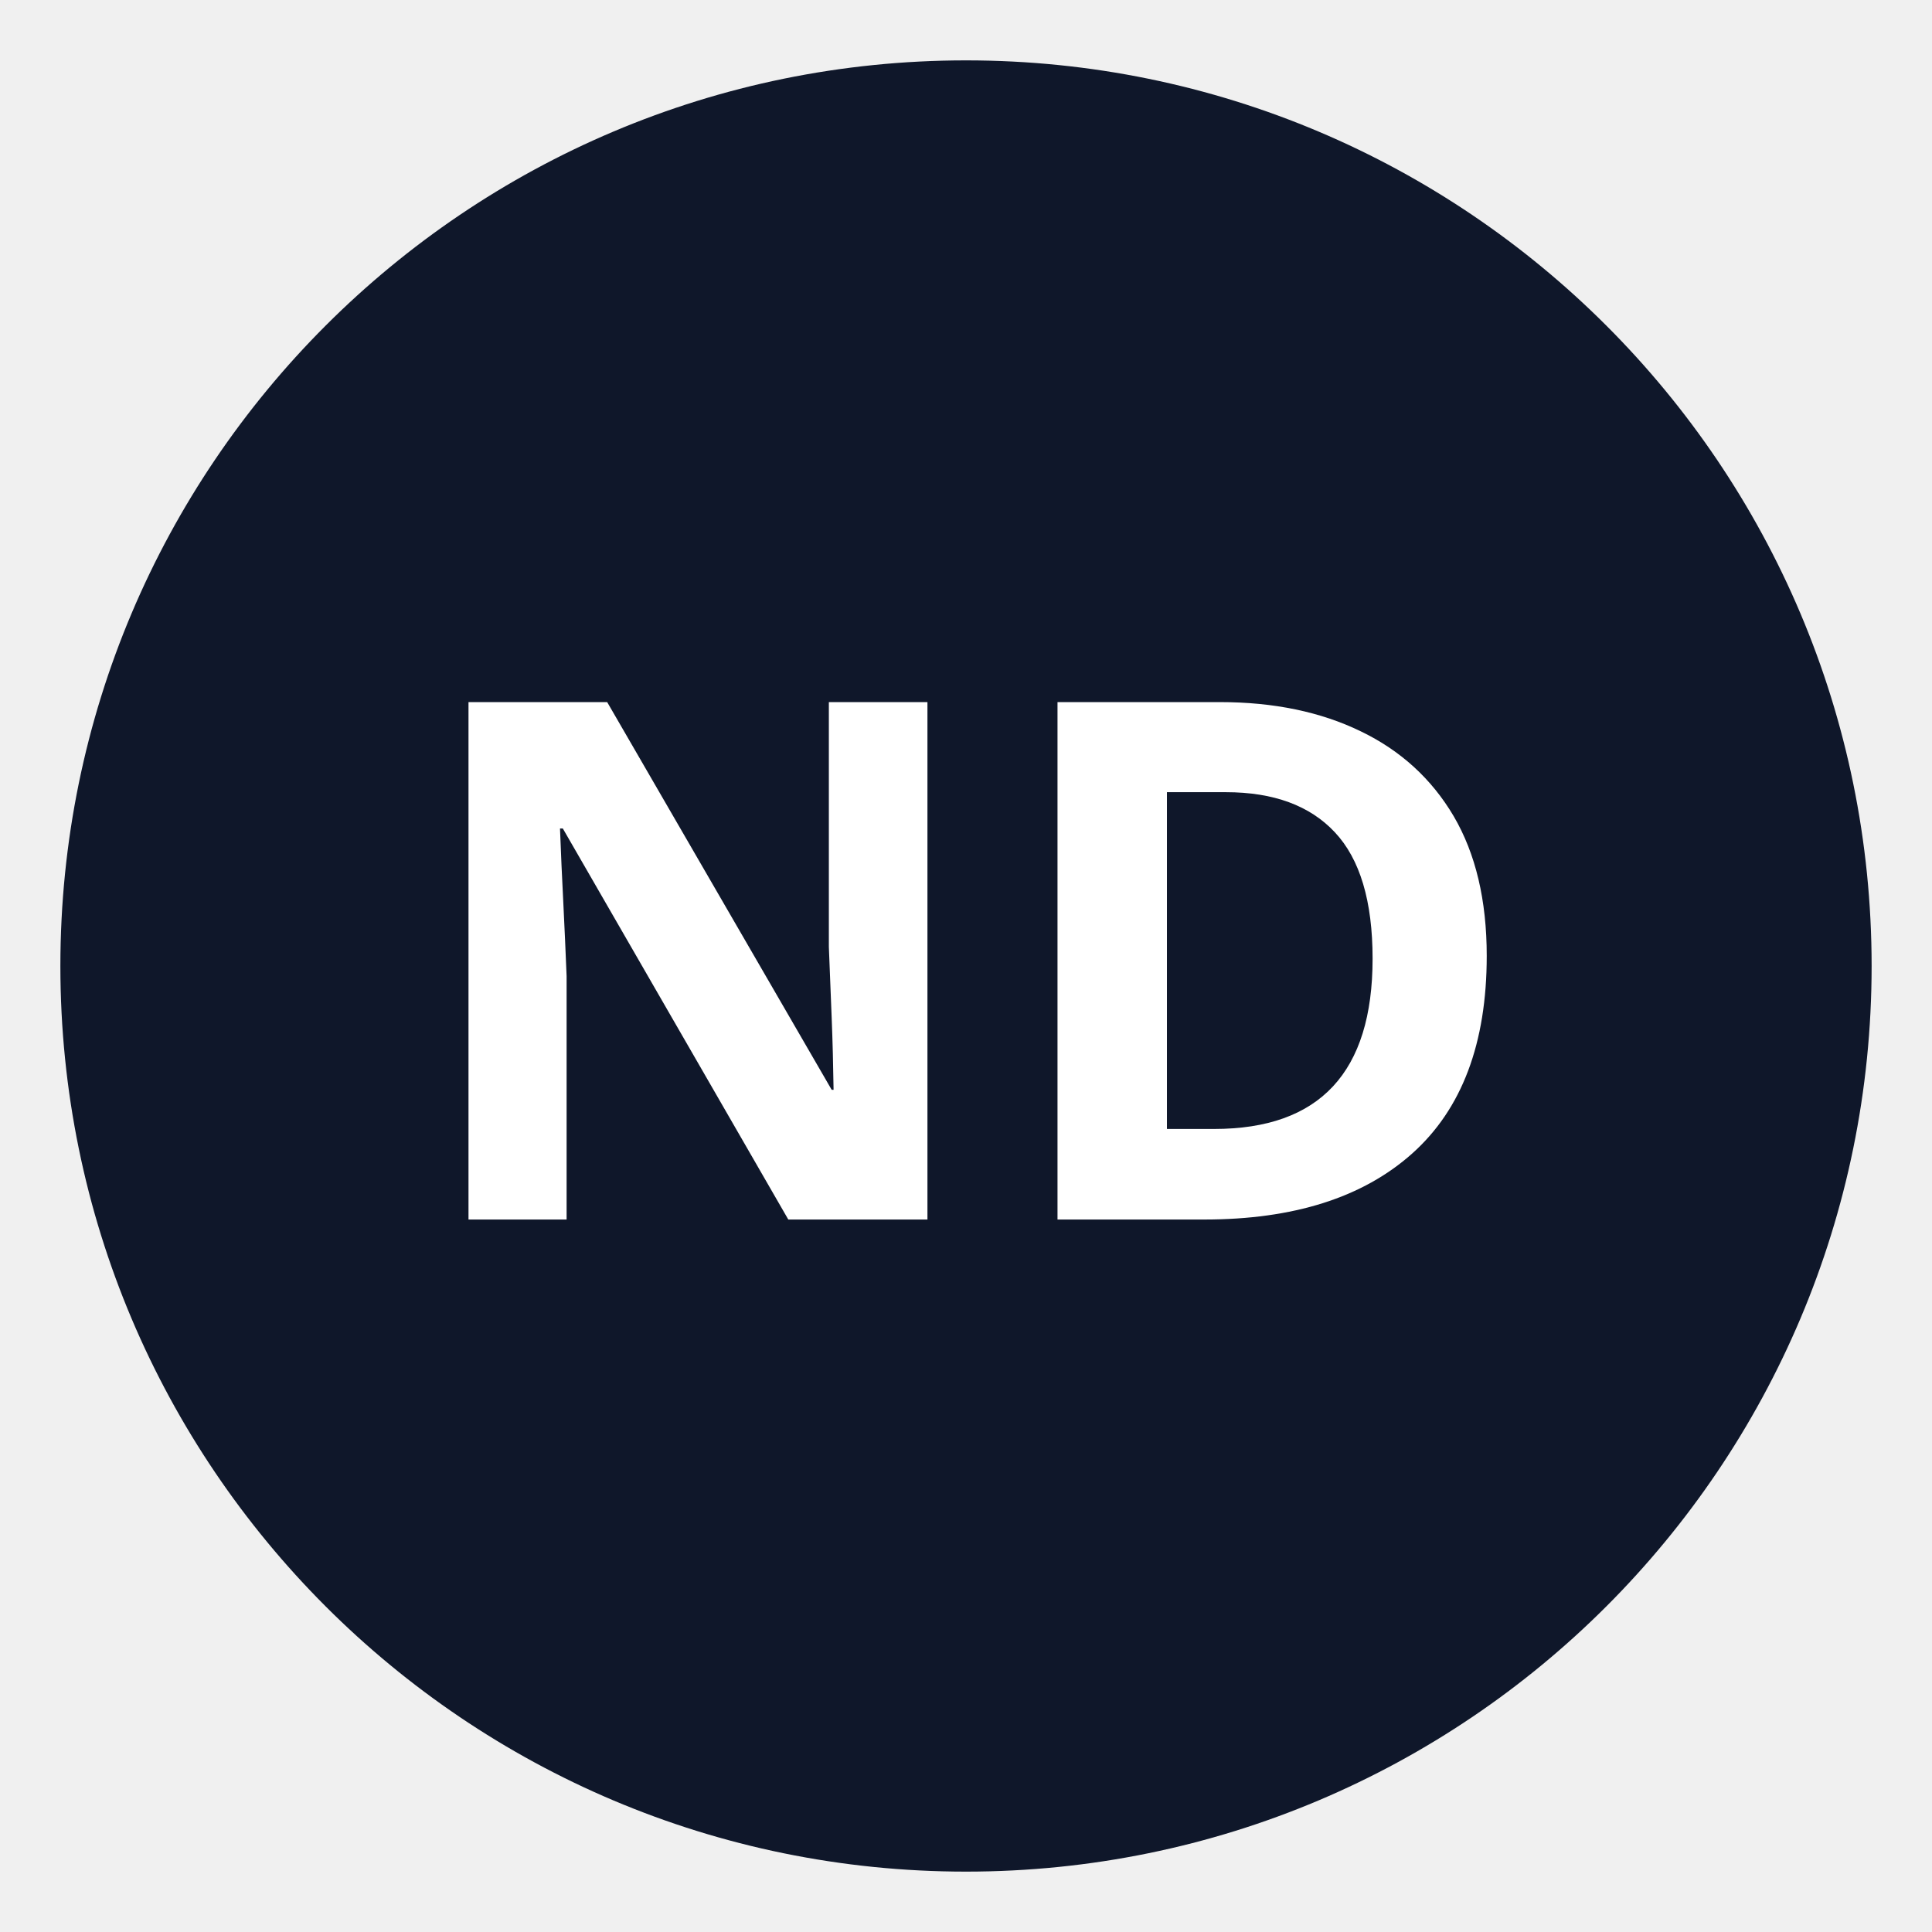
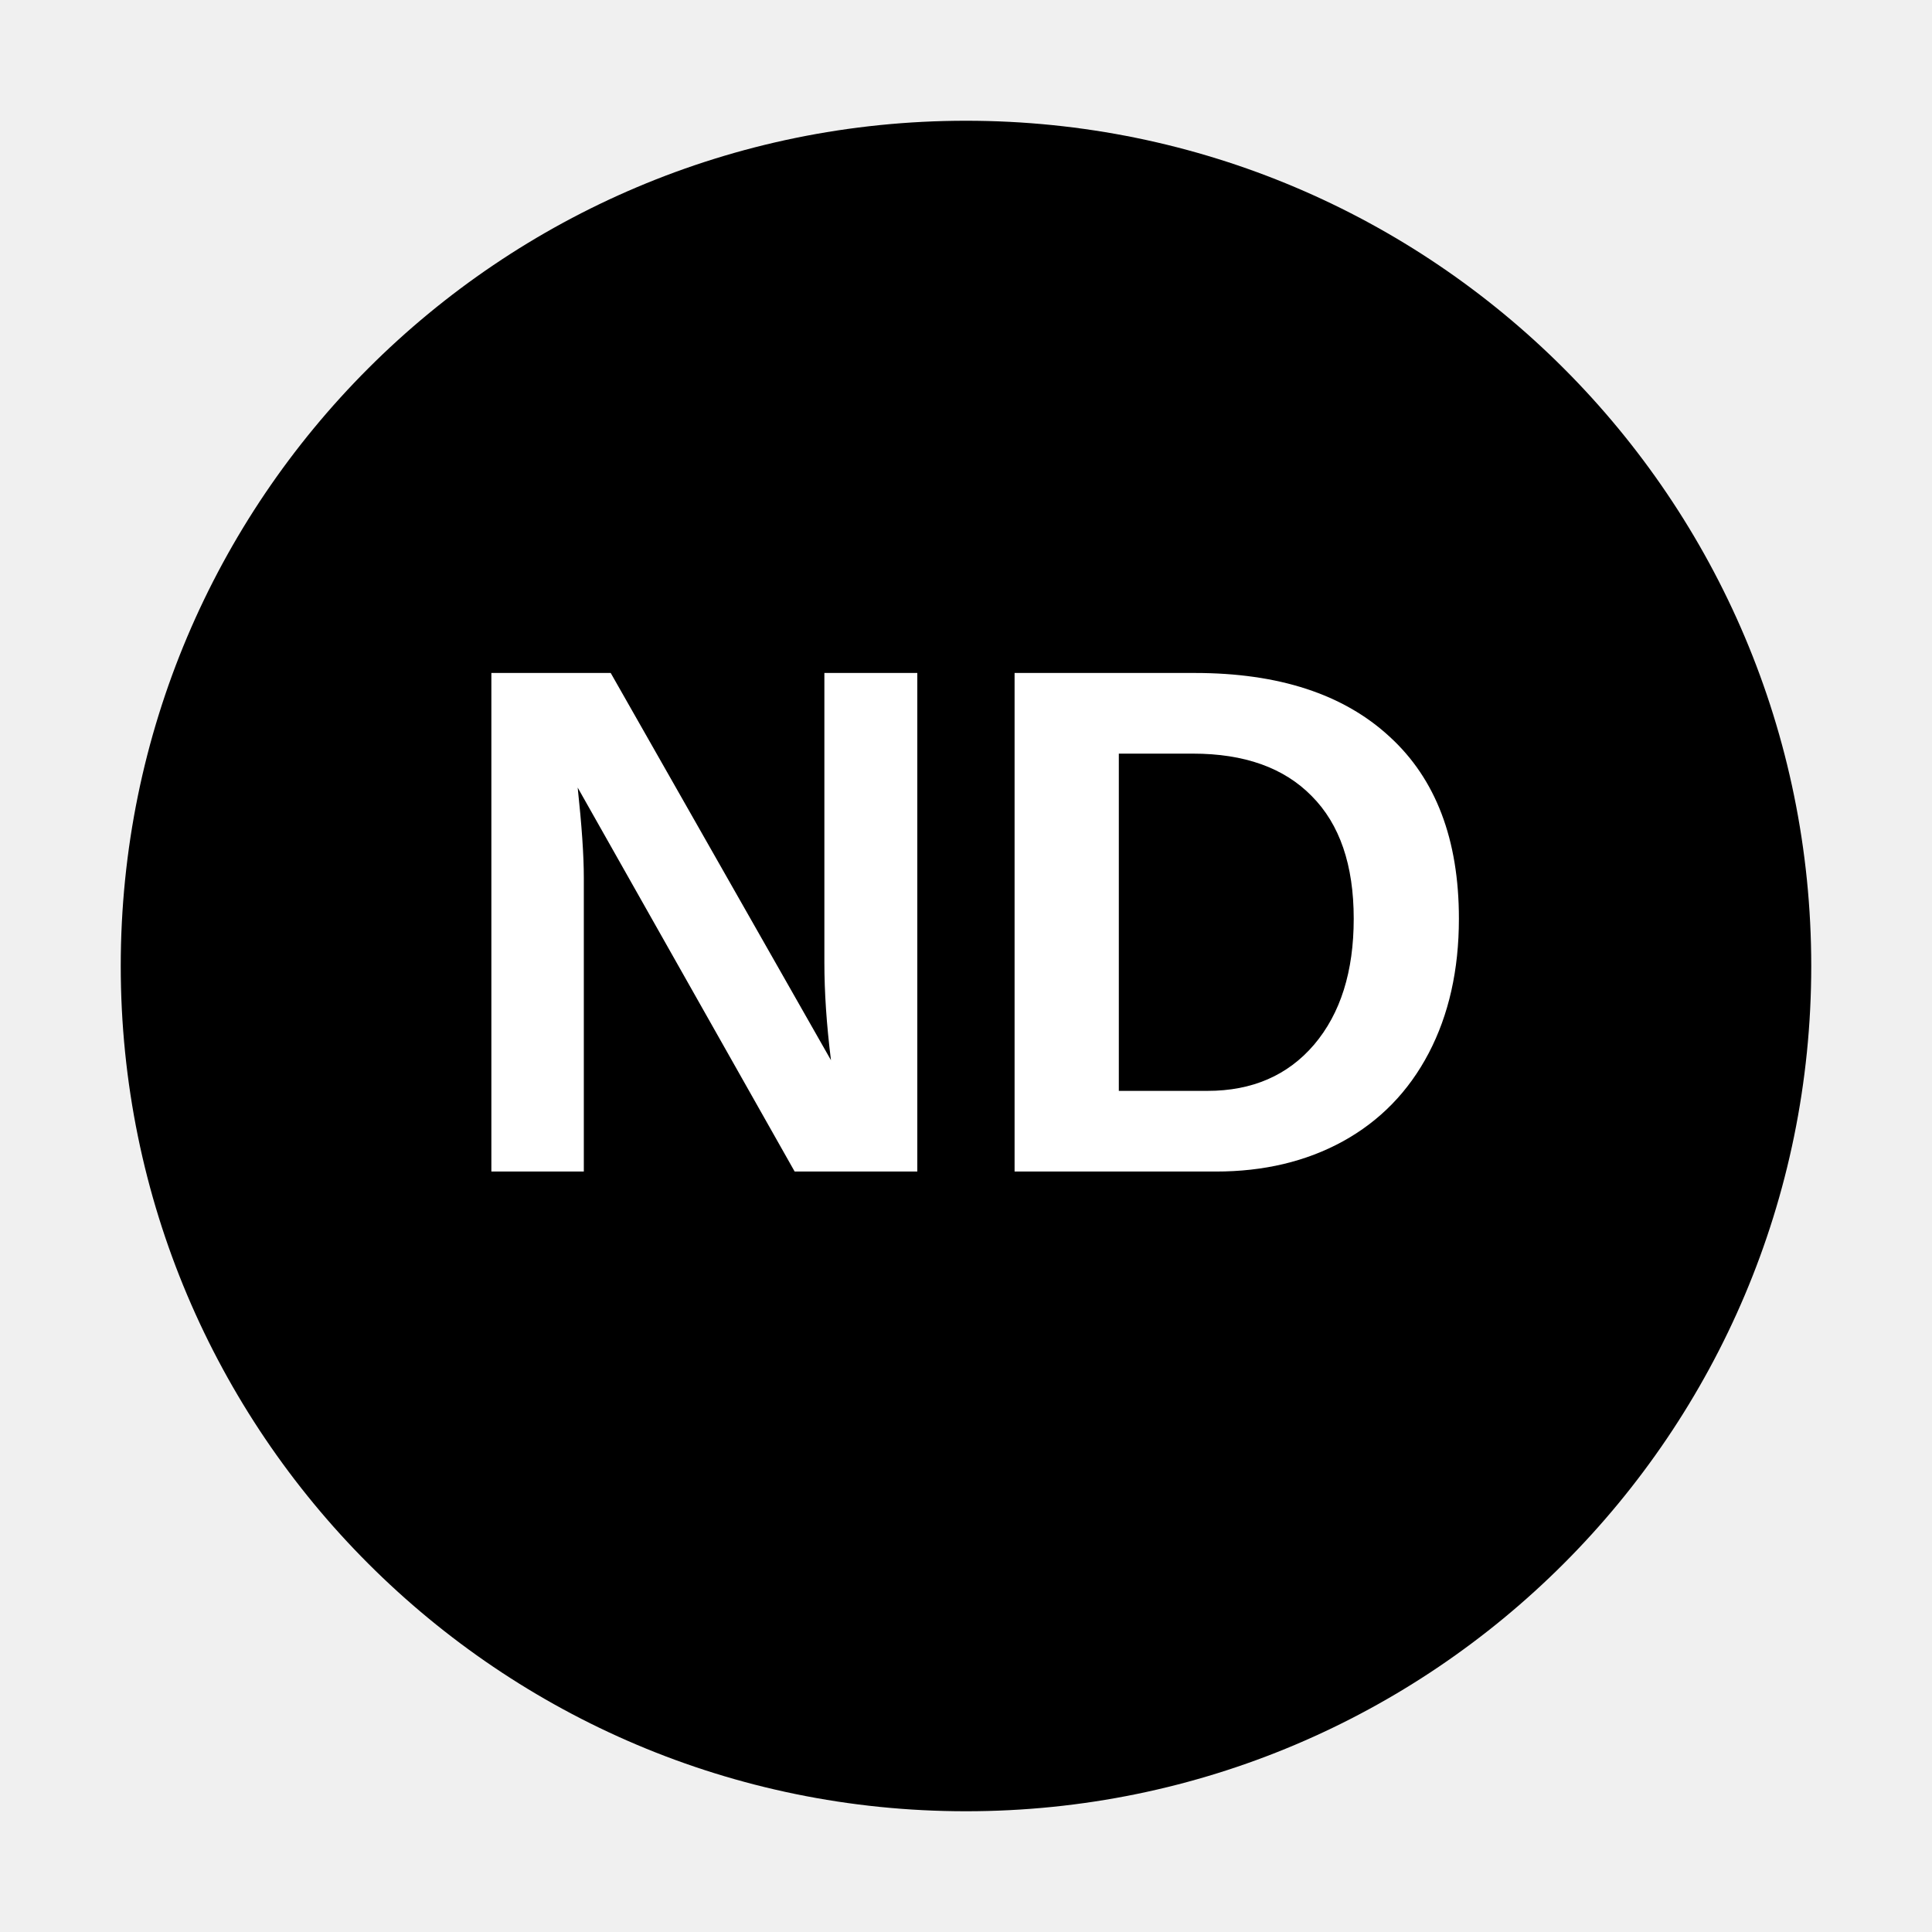
- <svg xmlns="http://www.w3.org/2000/svg" width="64" height="64">
-   <circle cx="32" cy="32" r="30" fill="#0f172a" />
-   <text x="50%" y="50%" text-anchor="middle" dy=".35em" font-family="Poppins, sans-serif" font-size="24" fill="white" font-weight="bold">
+ <svg xmlns="http://www.w3.org/2000/svg" width="64" height="64" viewBox="0 0 64 64" fill="none">
+   <circle cx="32" cy="32" r="28" fill="#000000" />
+   <text x="50%" y="50%" dominant-baseline="middle" text-anchor="middle" font-family="Arial, sans-serif" font-size="24" fill="#ffffff" font-weight="bold">
    ND
  </text>
</svg>
